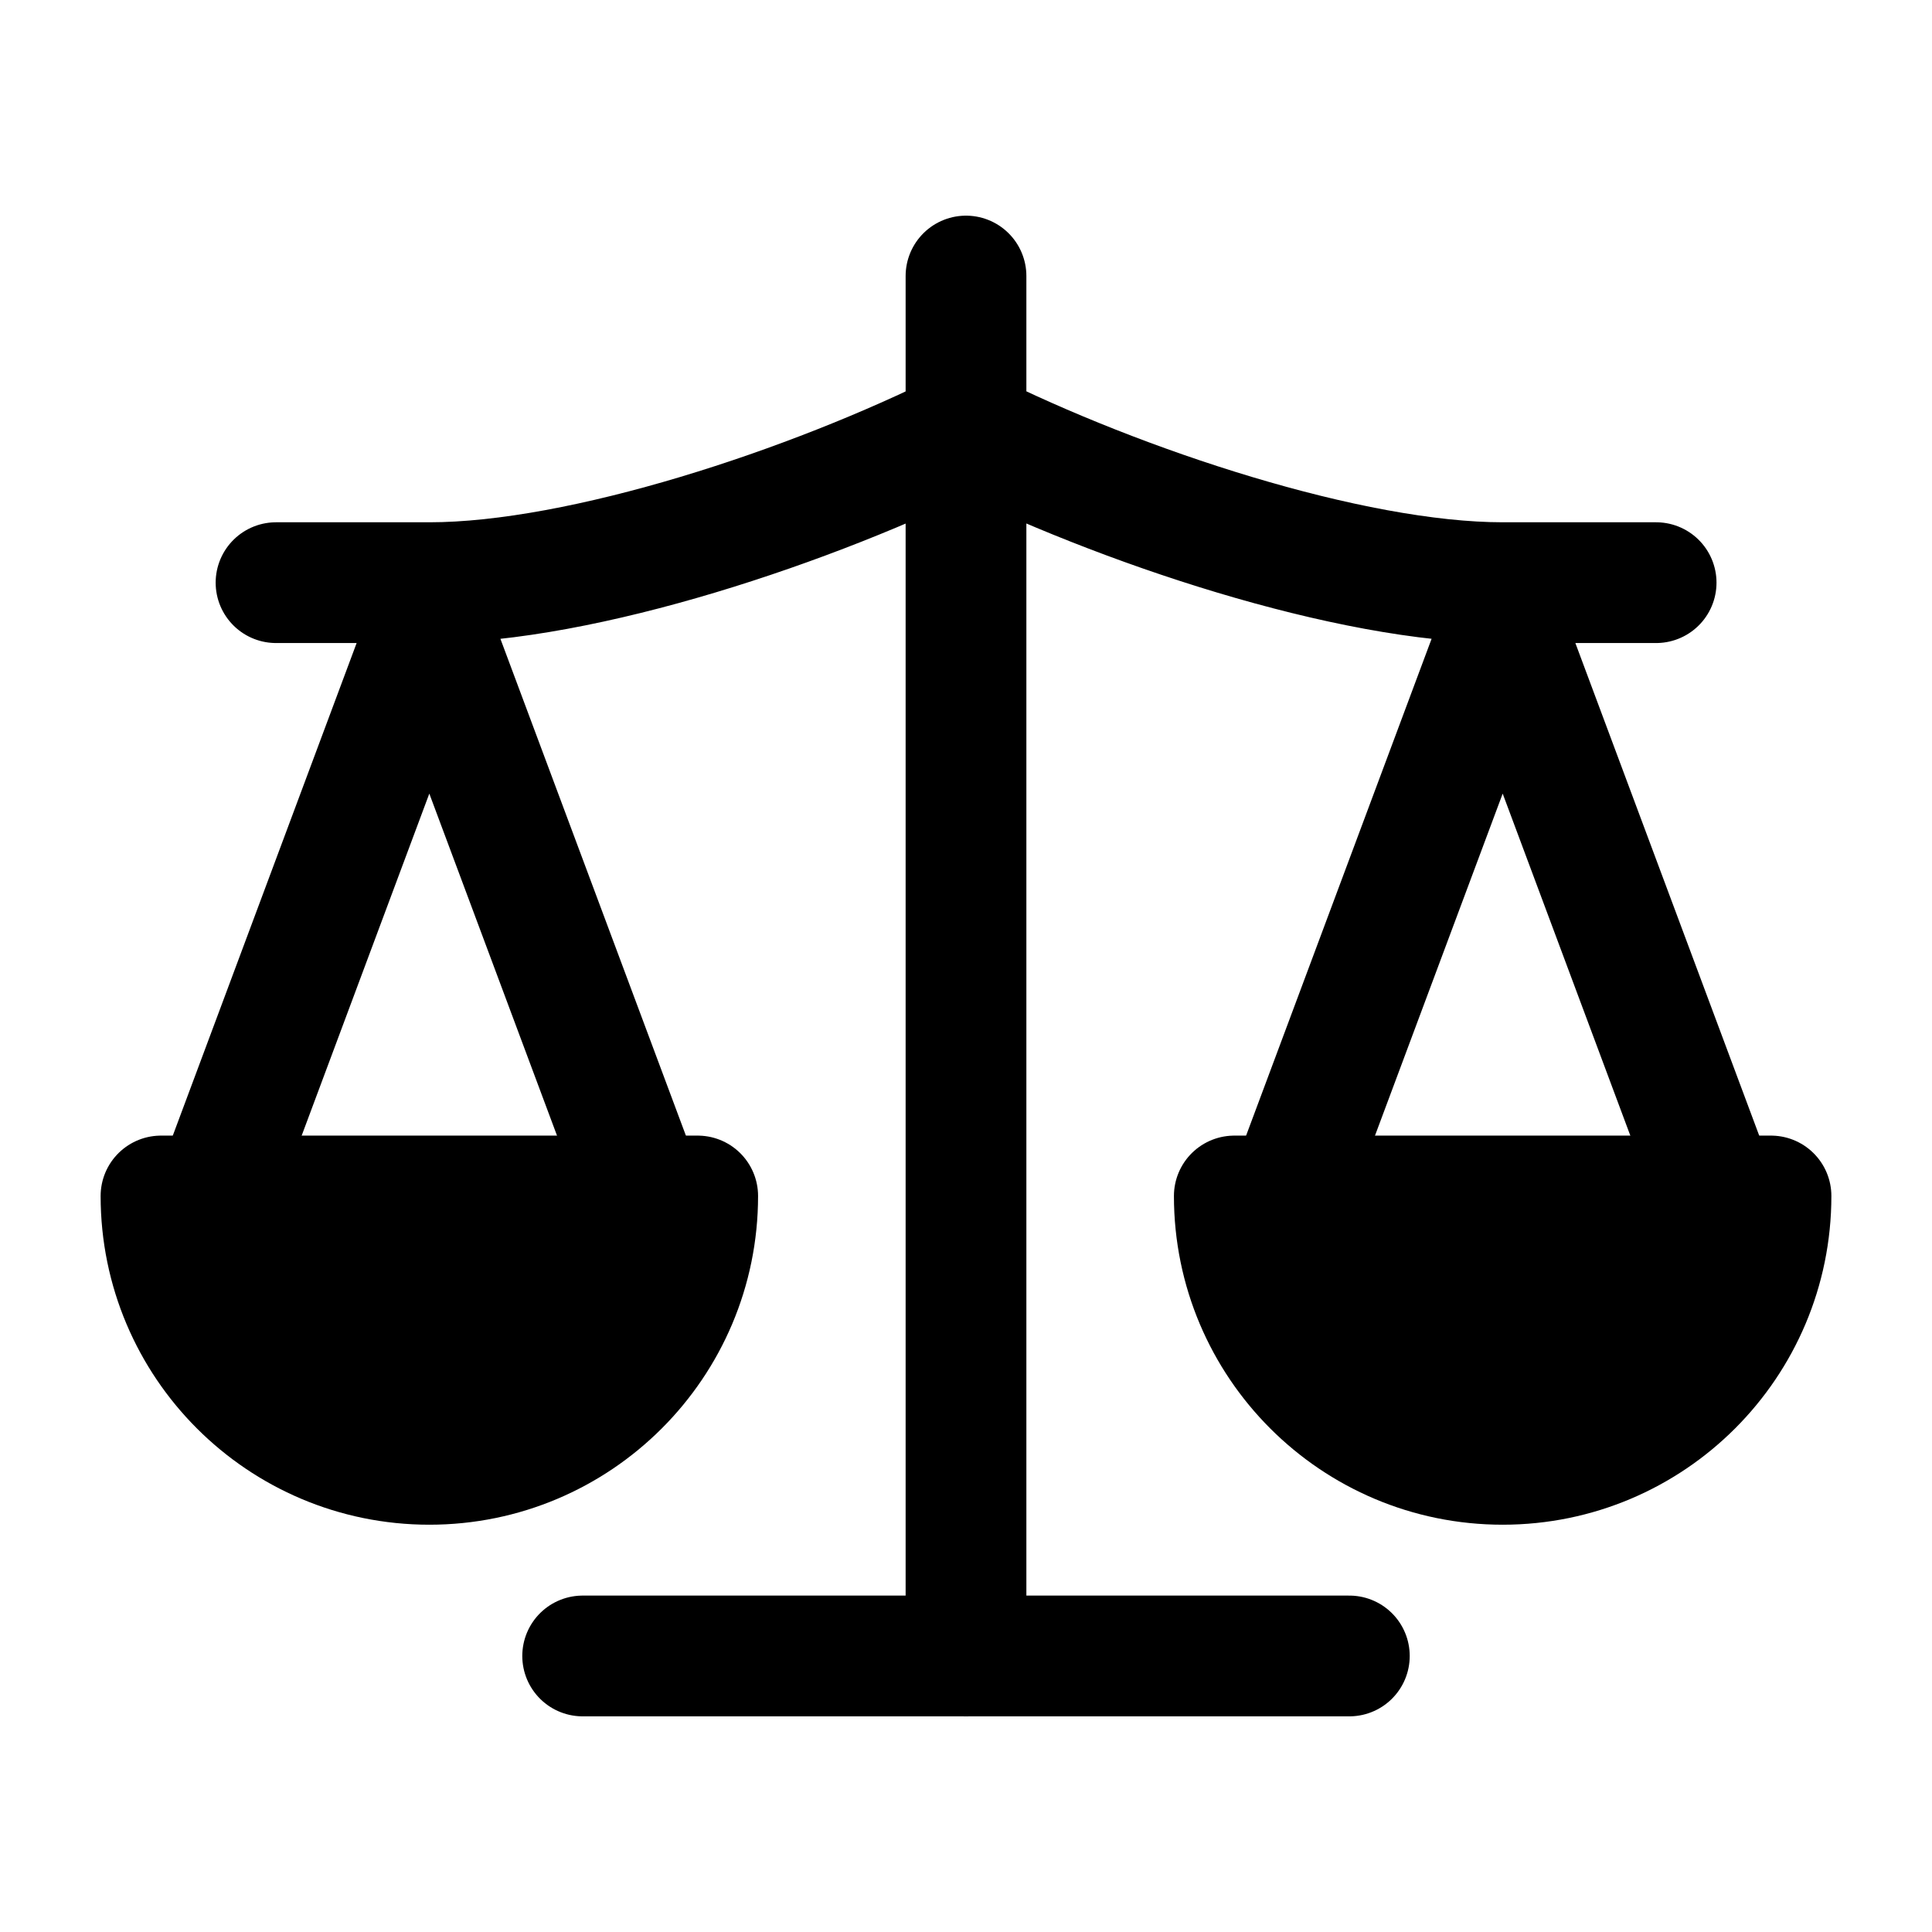
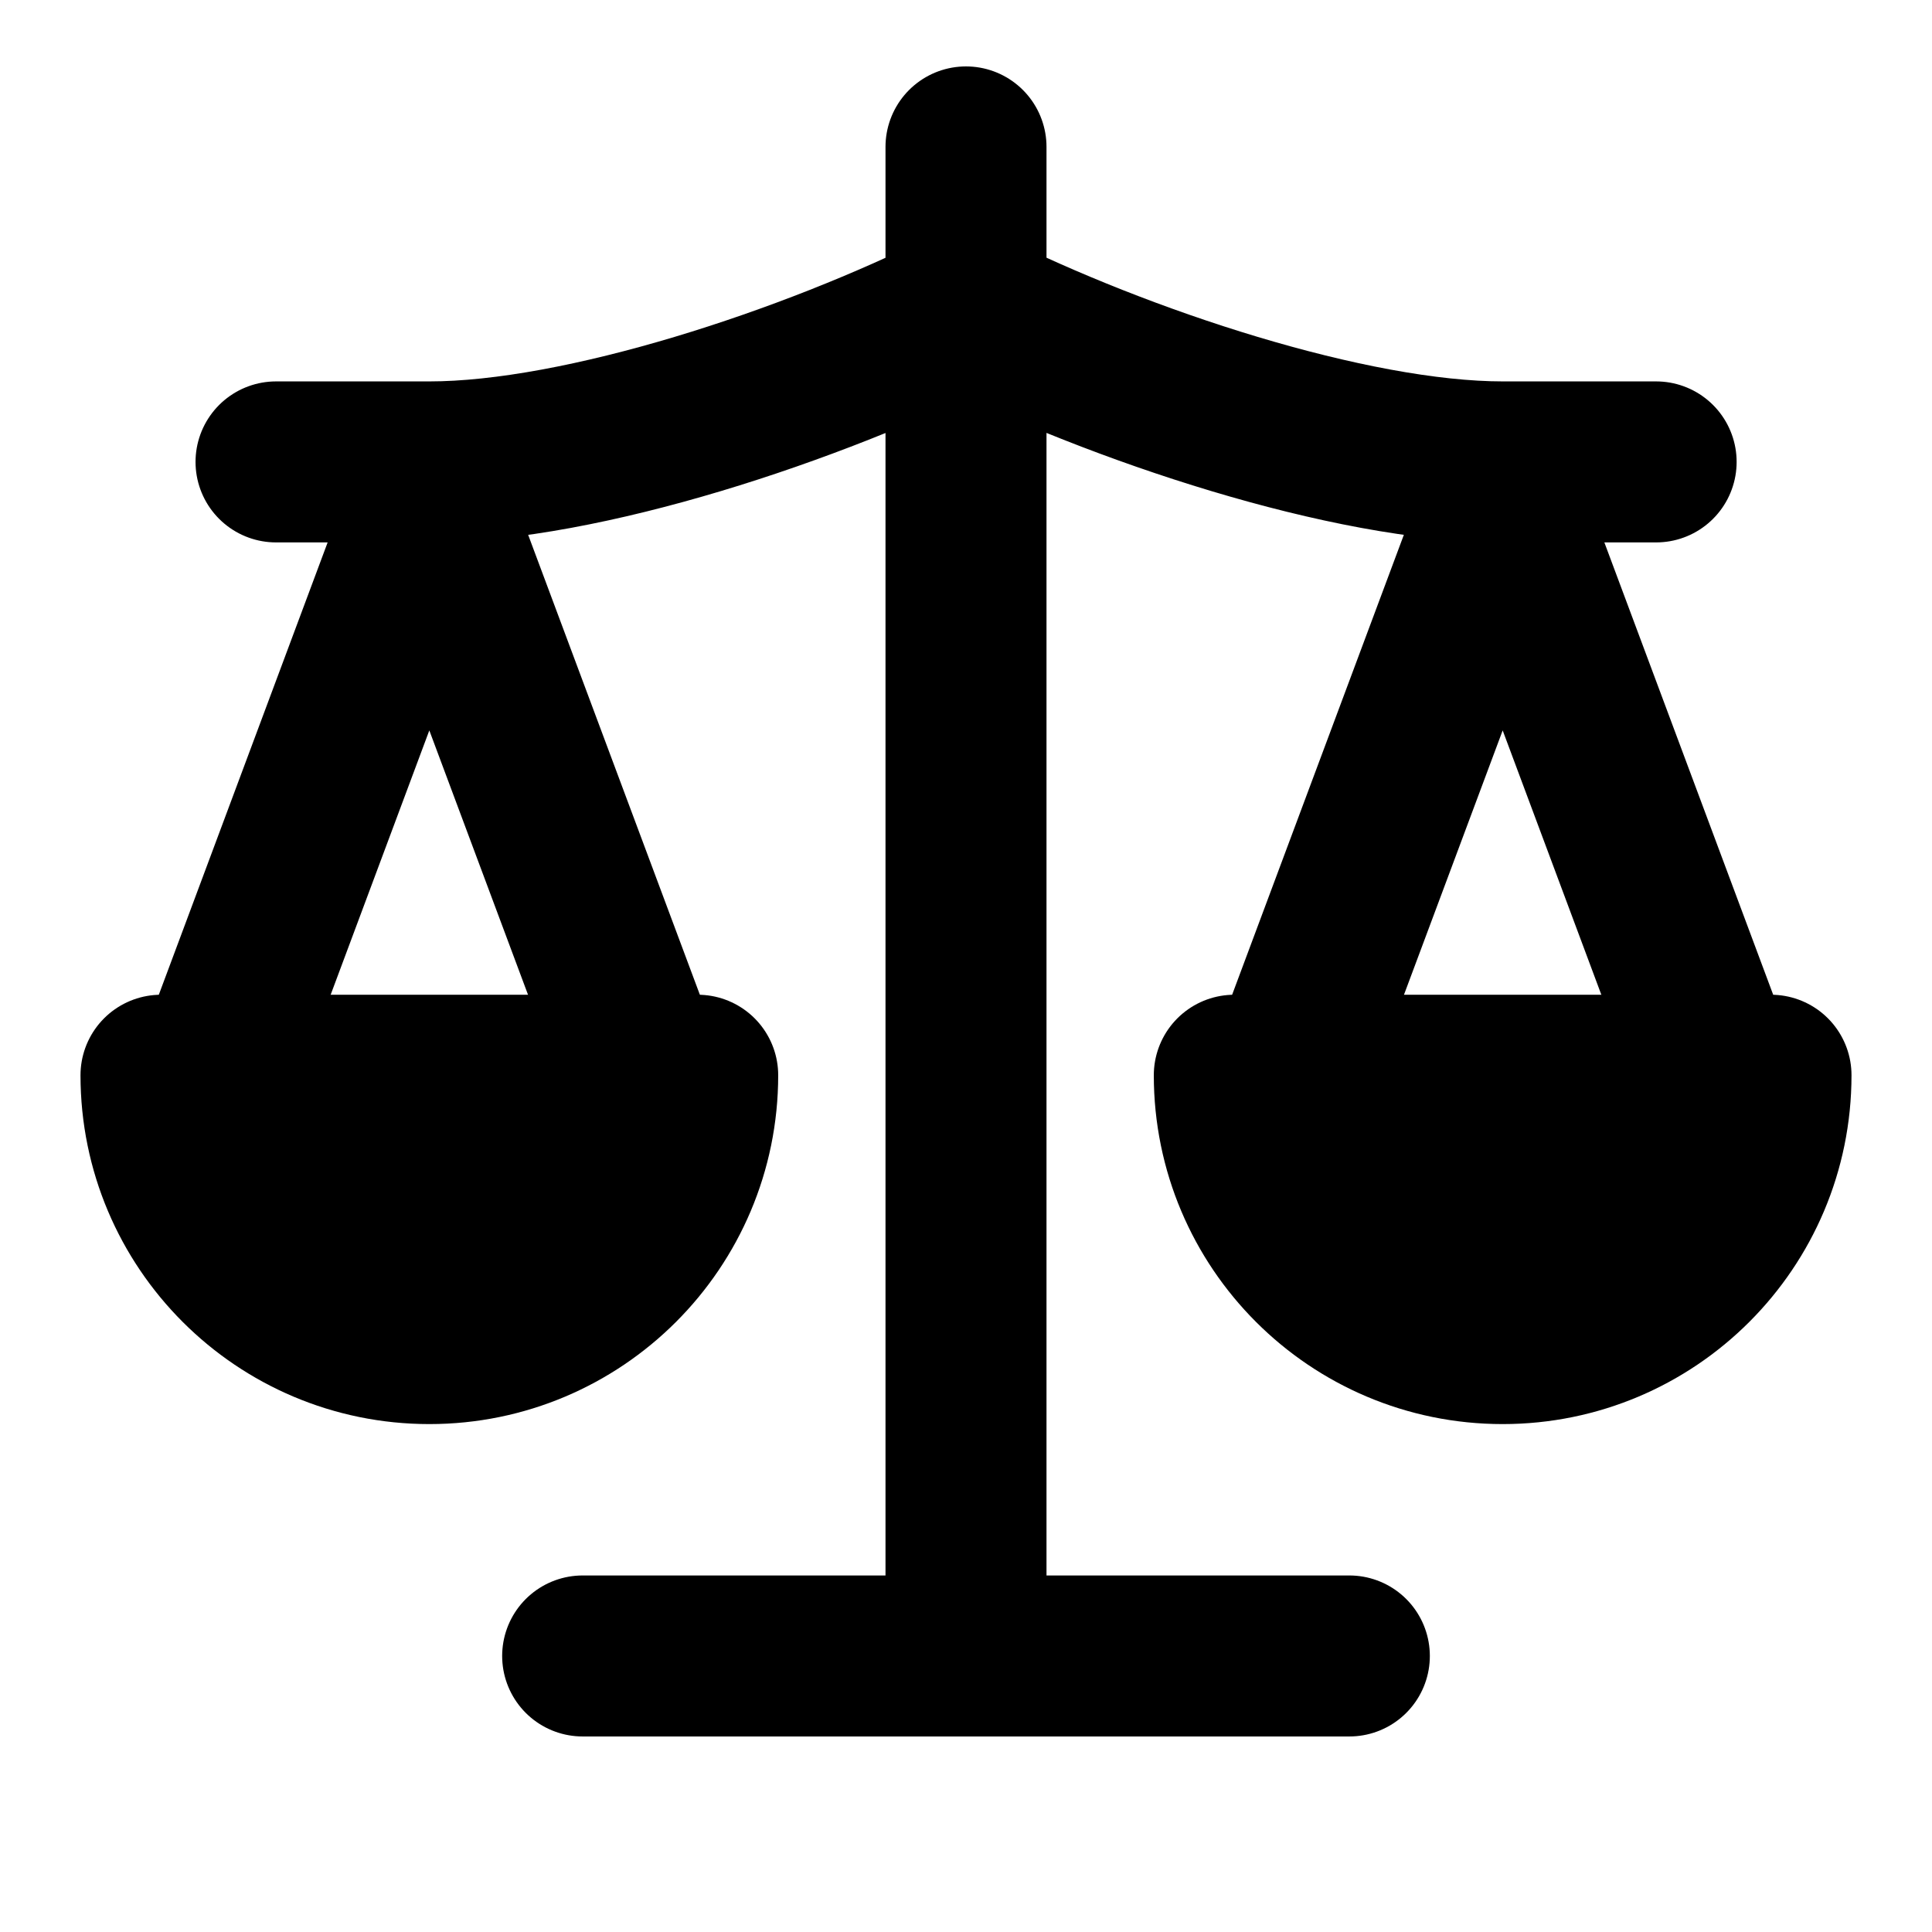
- <svg xmlns="http://www.w3.org/2000/svg" width="24" height="24" viewBox="0 0 24 24" fill="none" stroke="none" stroke-width="1.5" stroke-linecap="round" stroke-linejoin="round">
-   <path d="M 12 3.429 v 17.143 M 7.238 20.571 h 9.524 M 3.429 7.238 h 1.905 c 1.905 0 4.762 -0.952 6.667 -1.905 1.905 0.952 4.762 1.905 6.667 1.905 h 1.905 M 5.333 7.714 2.667 14.857 M 5.333 7.714 8 14.857 M 18.667 7.714 16 14.857 M 18.667 7.714 21.333 14.857" fill="none" stroke="#000000" />
-   <path d="M 2 14.857 h 6.667 a 3.333 3.333 0 0 1 -6.667 0 z" fill="#000000" stroke="#000000" />
-   <path d="M 15.333 14.857 h 6.667 a 3.333 3.333 0 0 1 -6.667 0 z" fill="#000000" stroke="#000000" />
+ <svg xmlns="http://www.w3.org/2000/svg" width="24" height="24" viewBox="0 0 24 24" fill="none" stroke="none" stroke-width="2" stroke-linecap="round" stroke-linejoin="round">
+   <path d="M 12 1.825 V 20.571 M 7.238 20.571 h 9.524 M 3.429 5.738 h 1.905 c 1.905 0 4.762 -0.952 6.667 -1.905 1.905 0.952 4.762 1.905 6.667 1.905 h 1.905 M 5.333 6.214 2.667 13.357 M 5.333 6.214 8 13.357 M 18.667 6.214 16 13.357 M 18.667 6.214 21.333 13.357" fill="none" stroke="#000000" />
+   <path d="M 2 13.357 h 6.667 a 3.333 3.333 0 0 1 -6.667 0 z" fill="#000000" stroke="#000000" />
+   <path d="M 15.333 13.357 h 6.667 a 3.333 3.333 0 0 1 -6.667 0 z" fill="#000000" stroke="#000000" />
</svg>
